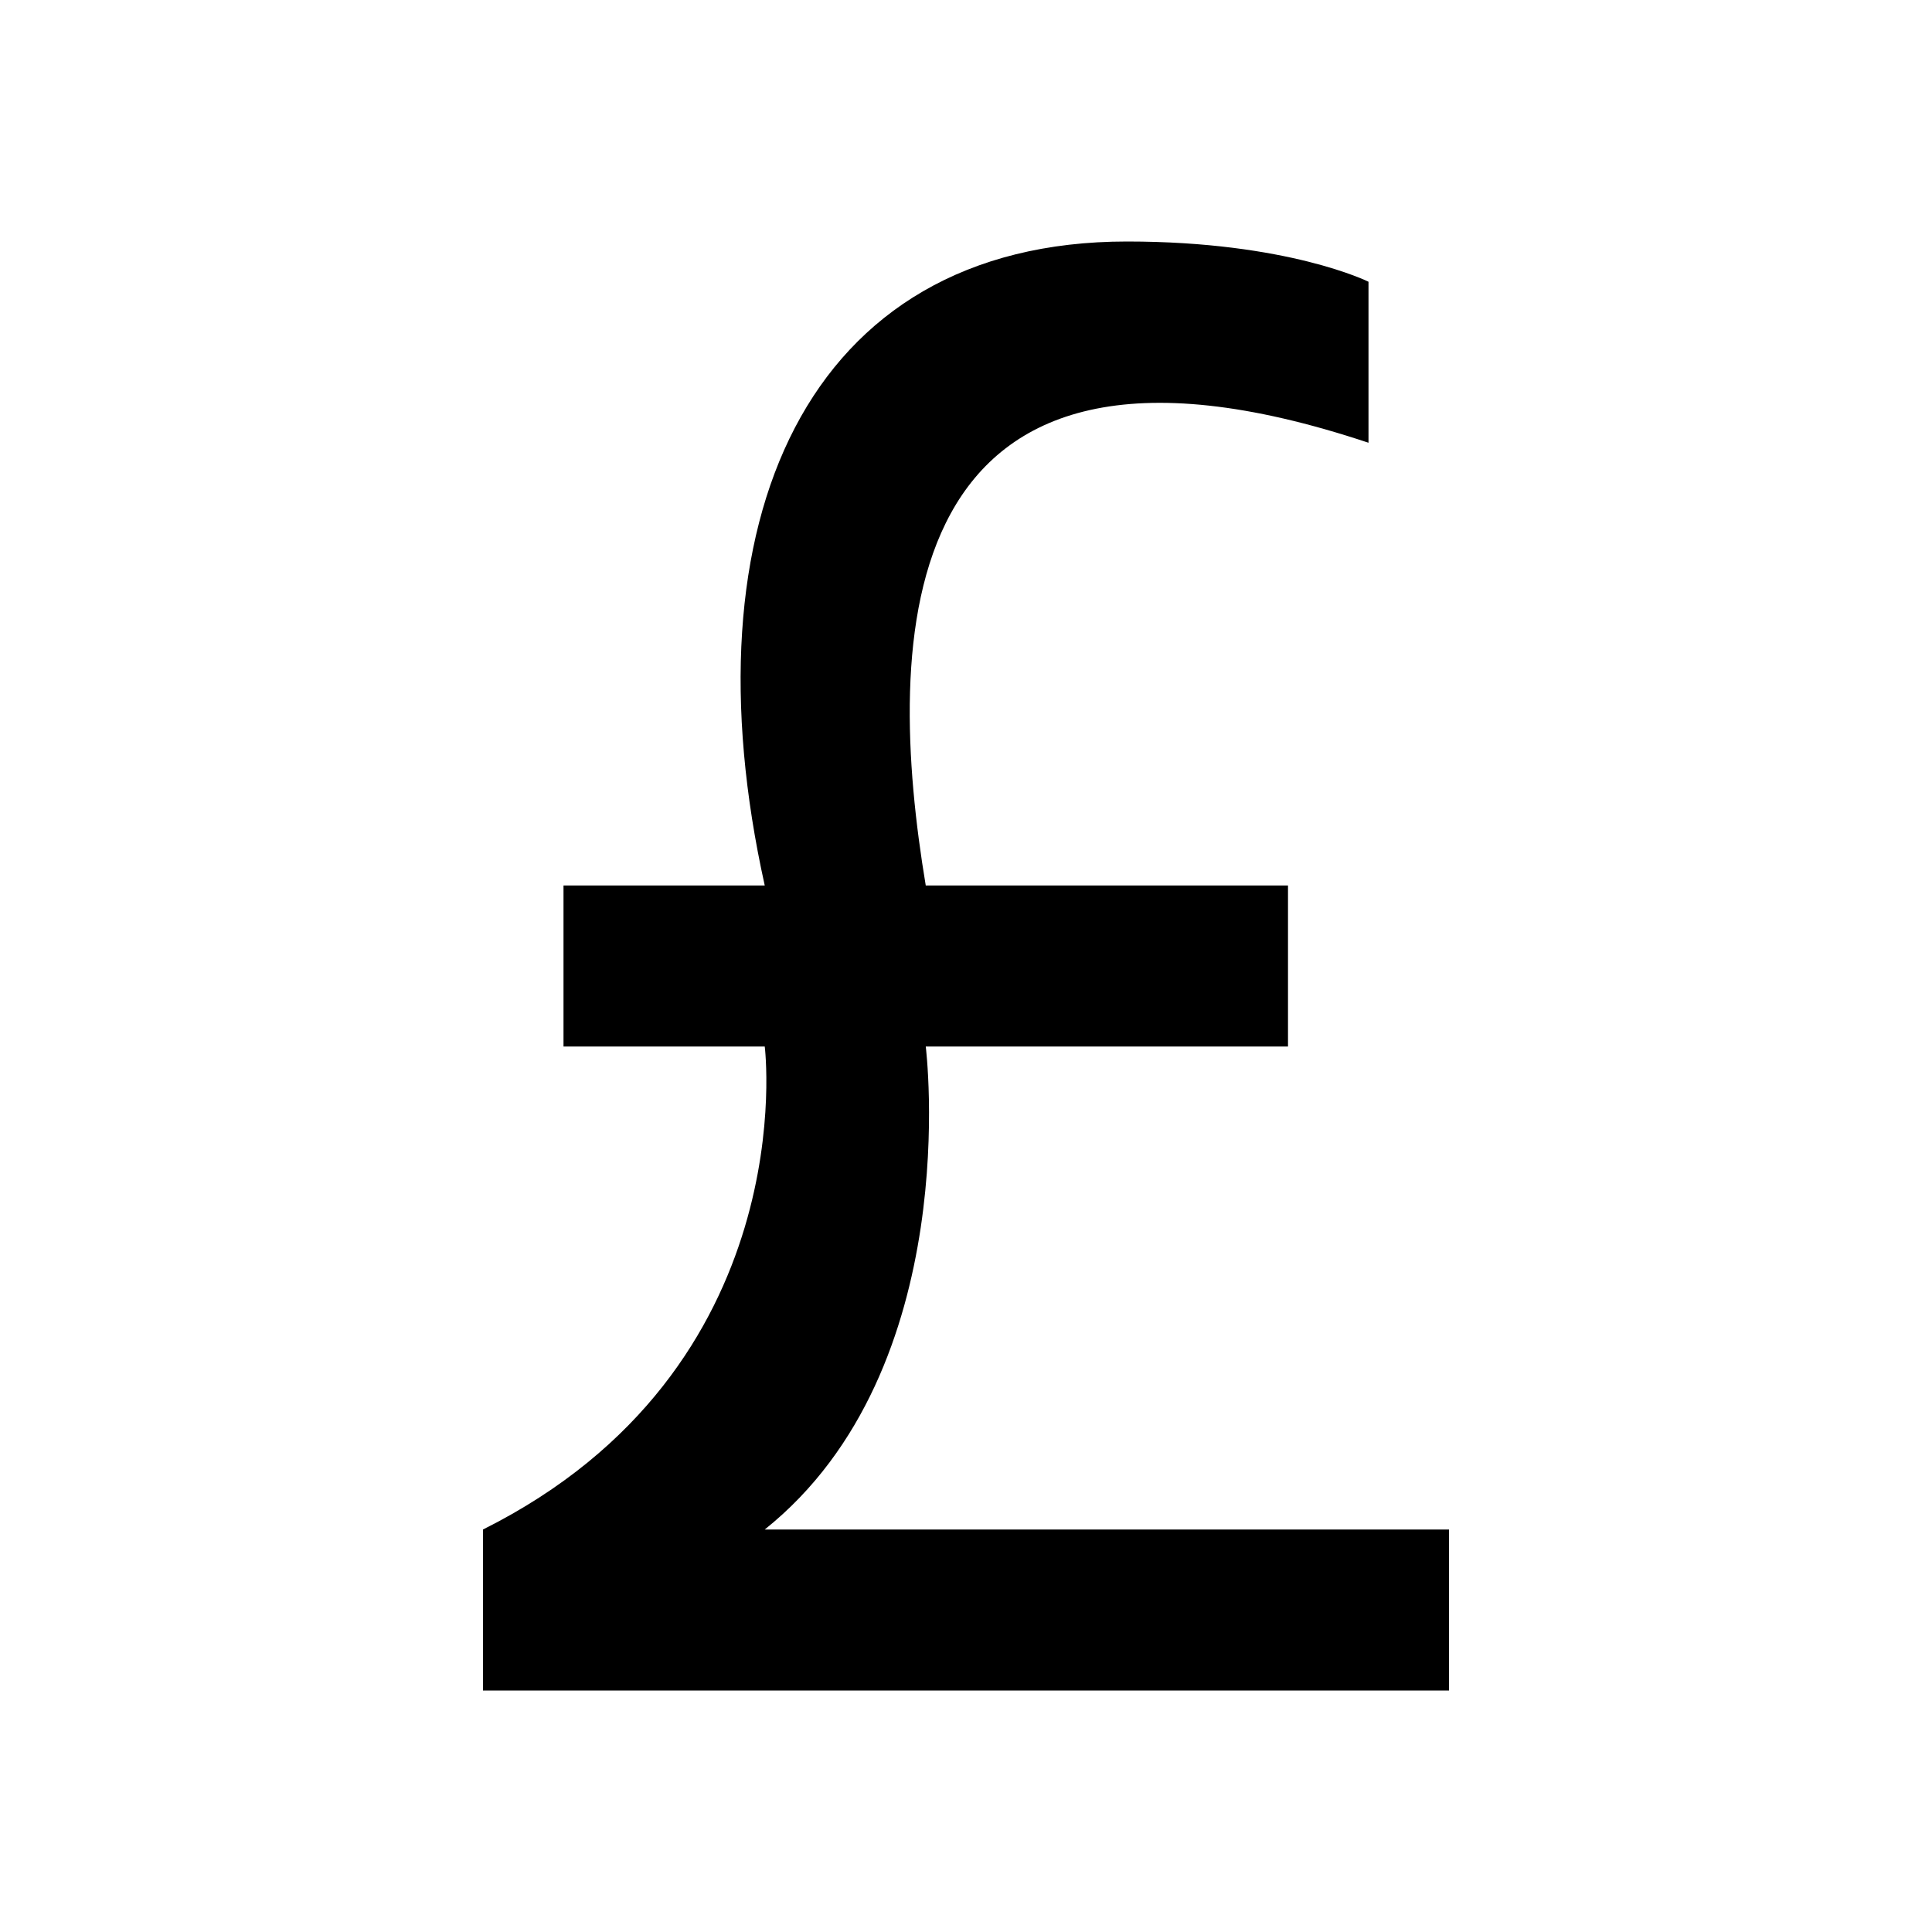
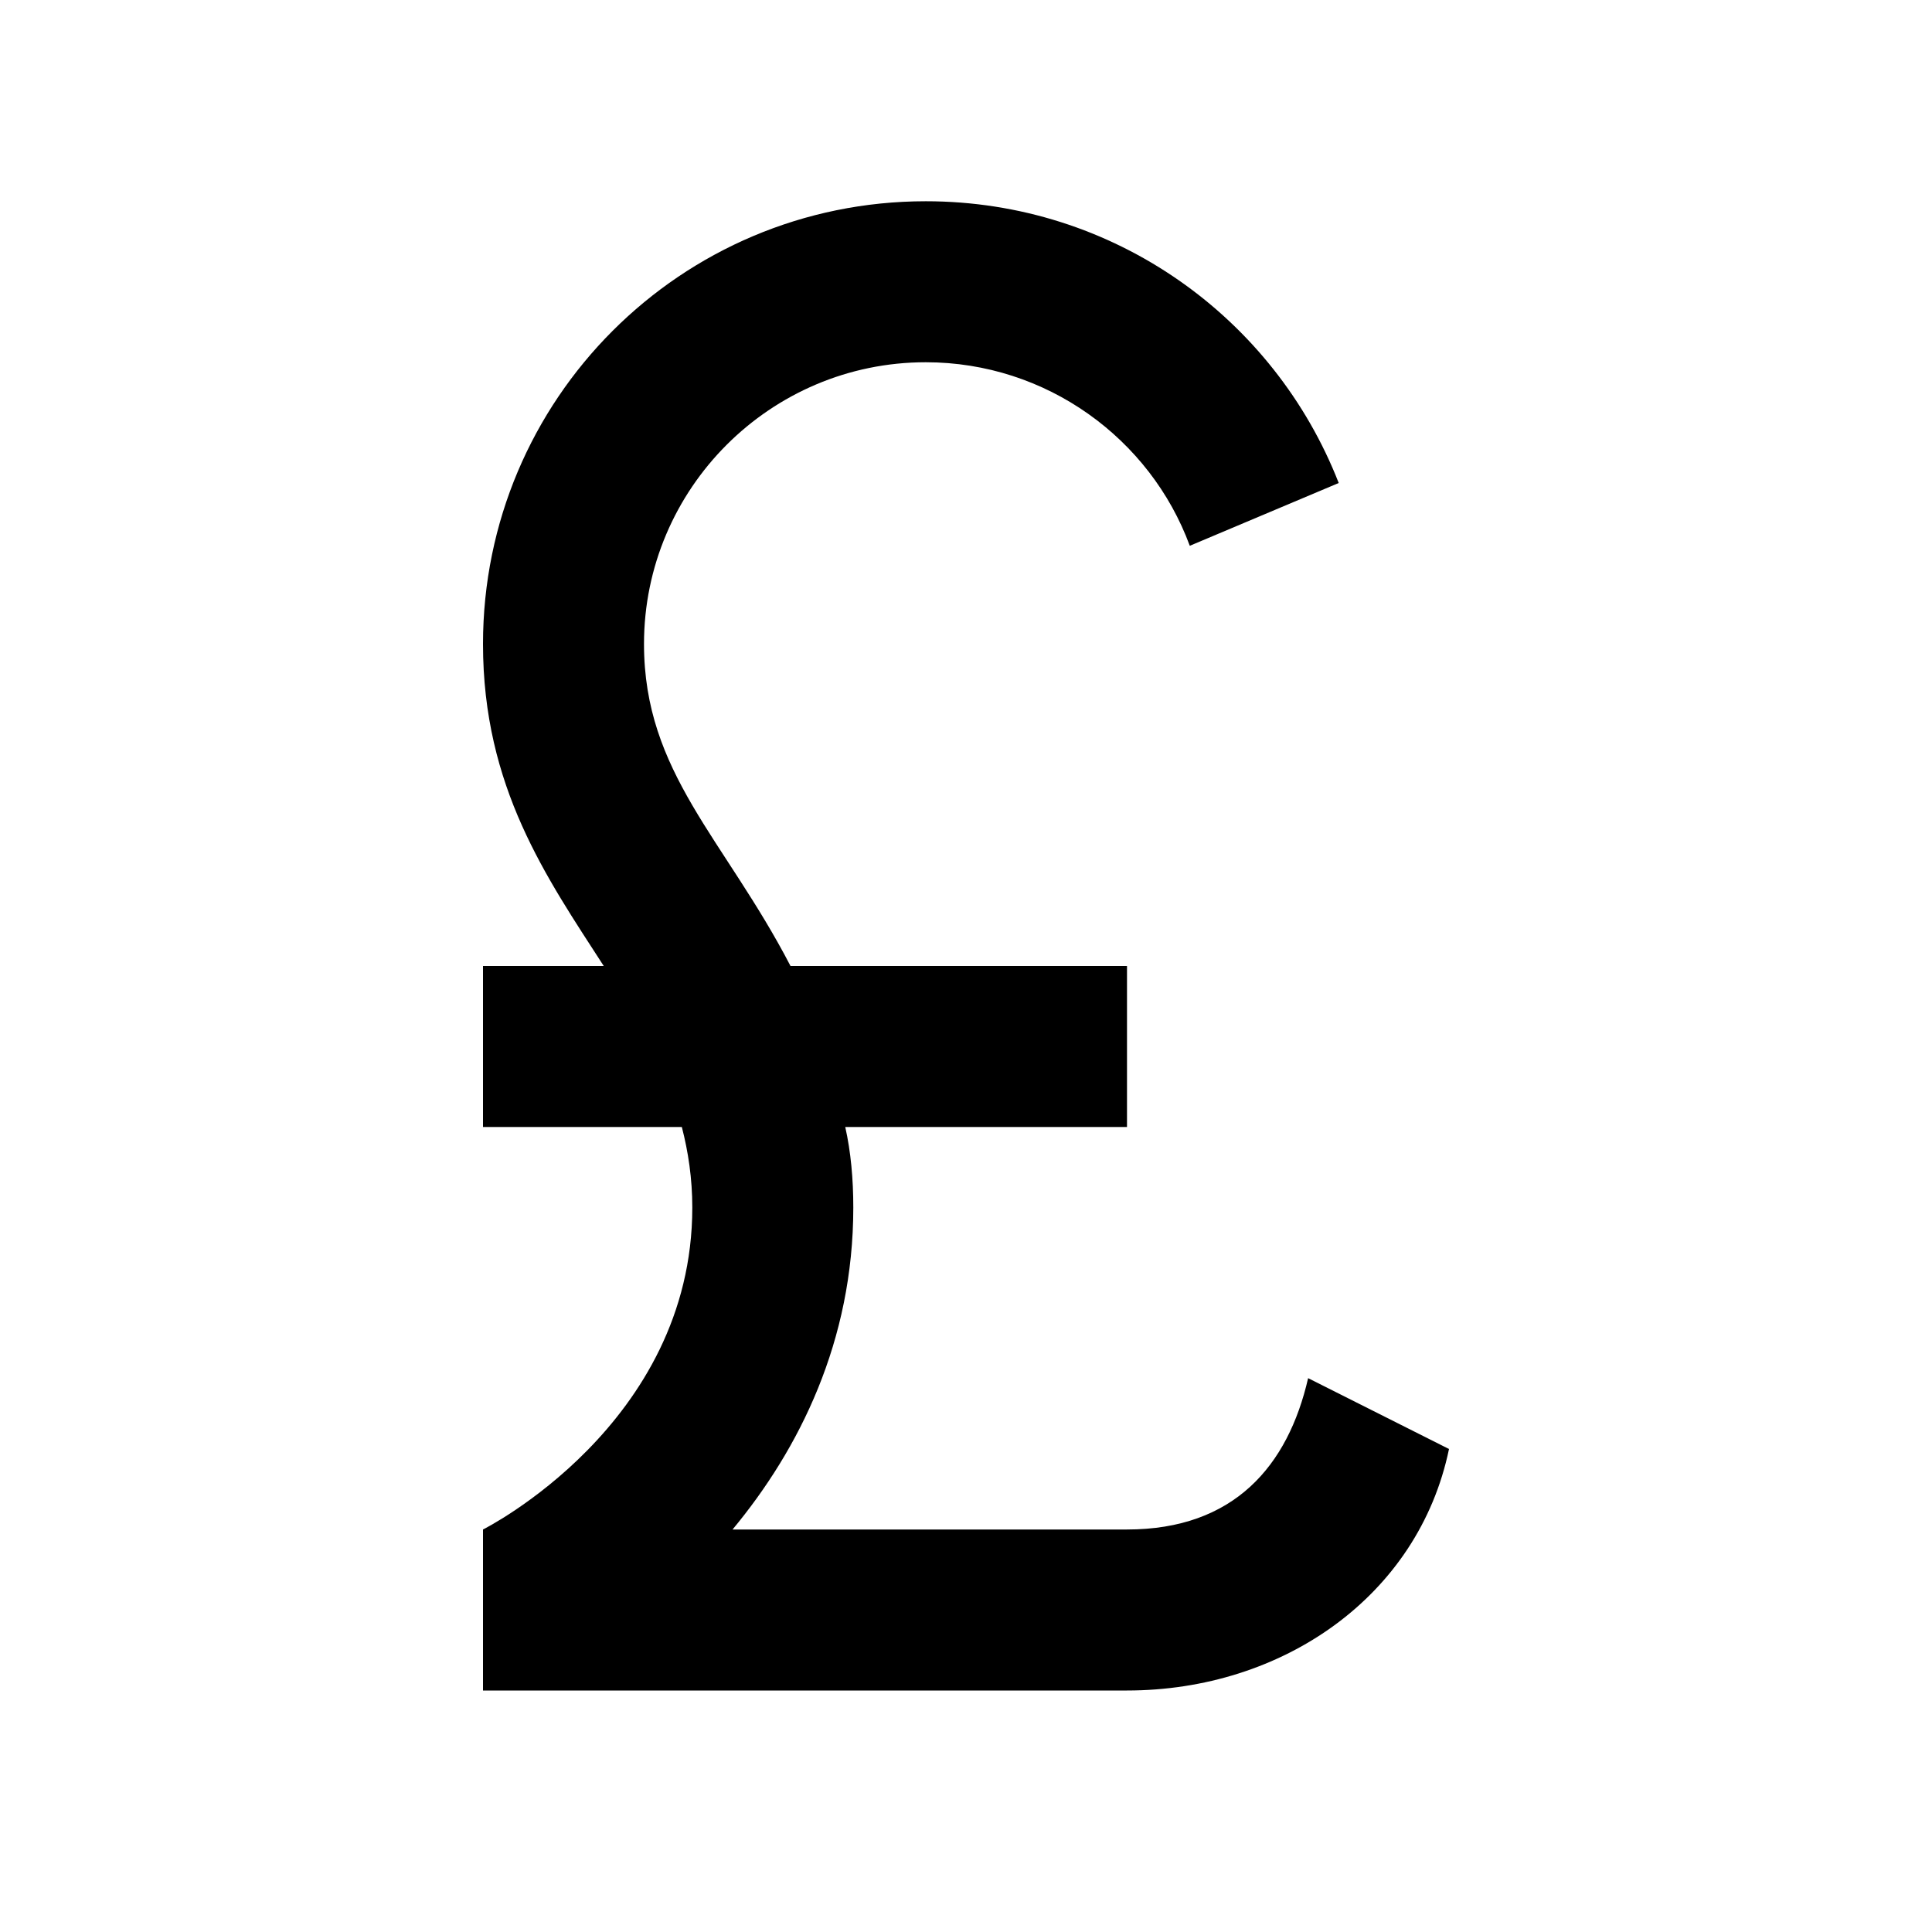
<svg xmlns="http://www.w3.org/2000/svg" width="24" height="24">
-   <path d="M6,21V19C10,17 9.5,13 9.5,13H7V11H9.5C8.5,6.5 10,3 14,3C16,3 17,3.5 17,3.5V5.5C11,3.5 11,8 11.5,11H16V13H11.5C11.5,13 12,17 9.5,19H18V21H6Z" />
+   <path d="M14 21C15.93 21 17.62 19.83 18 18L16.25 17.12C16 18.21 15.33 19 14 19H9.1C9.93 18 10.6 16.66 10.6 15C10.6 14.65 10.57 14.31 10.5 14H14V12H9.82C9 10.42 8 9.6 8 8C8 6.07 9.57 4.5 11.5 4.5C13 4.5 14.29 5.45 14.78 6.78L16.63 6C15.83 3.95 13.84 2.5 11.5 2.5C8.46 2.5 6 4.96 6 8C6 9.78 6.79 10.9 7.5 12H6V14H8.47C8.55 14.31 8.6 14.64 8.6 15C8.6 17.7 6 19 6 19V21H14Z" />
</svg>
